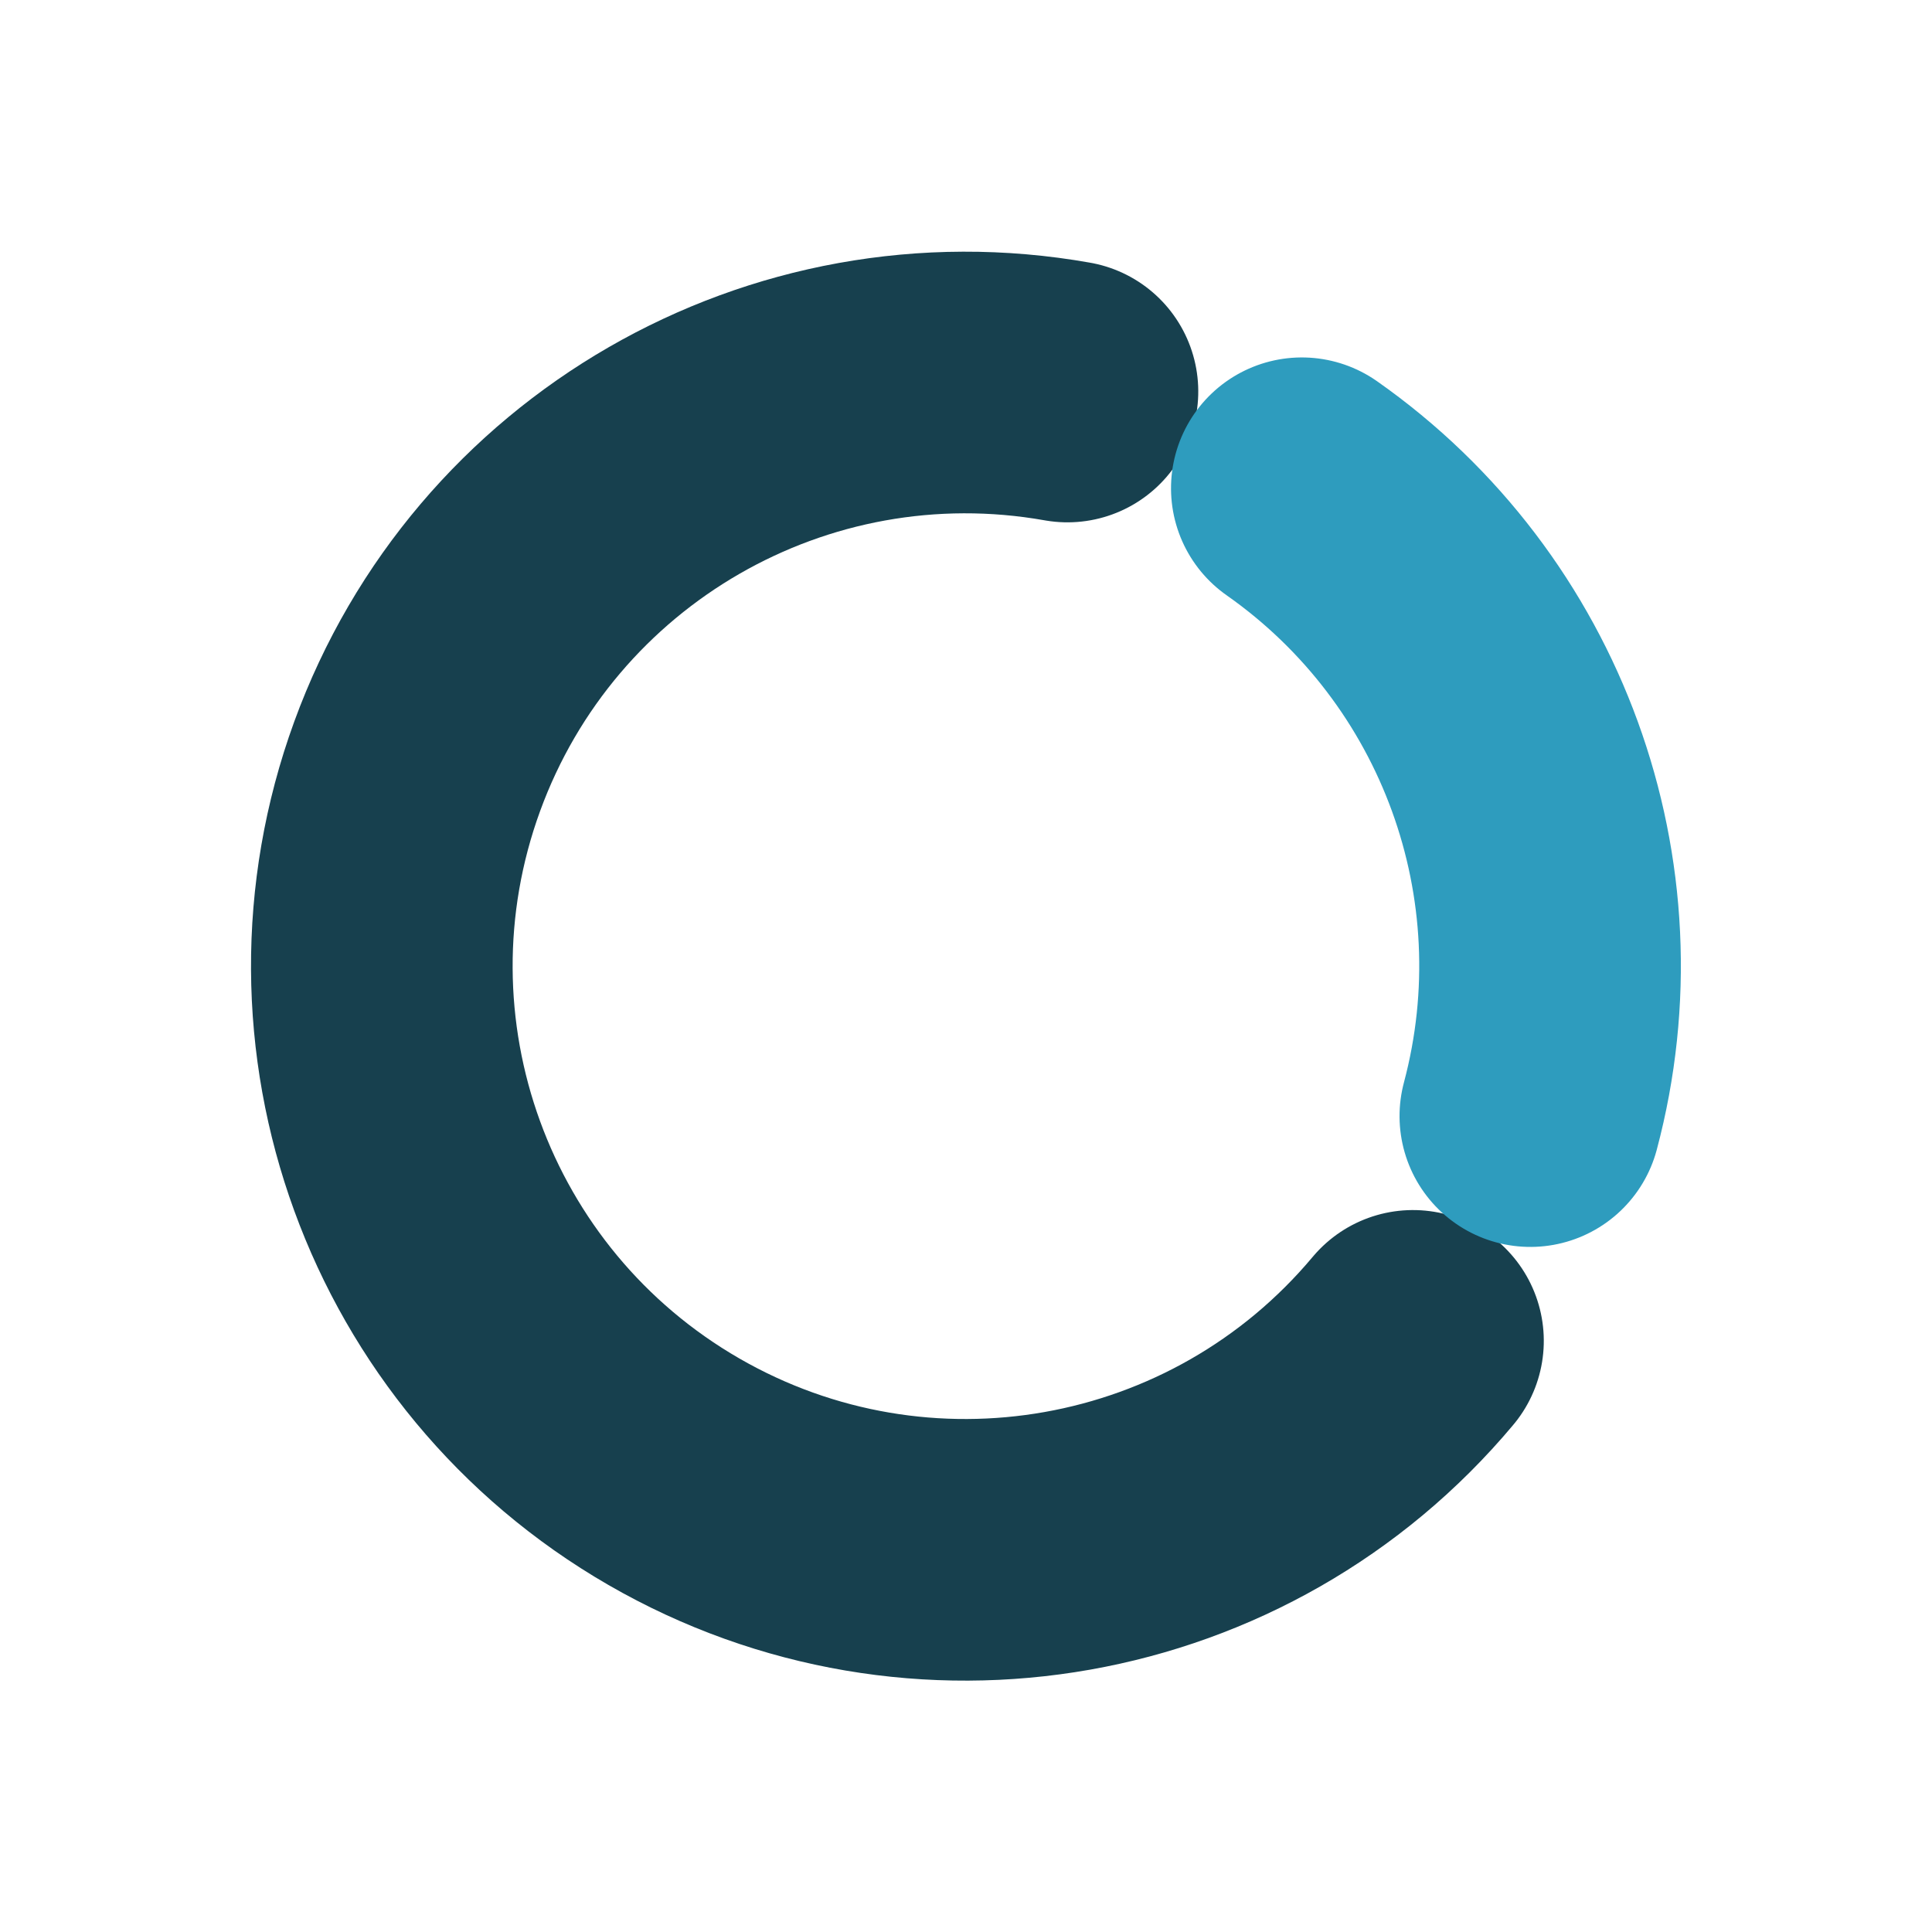
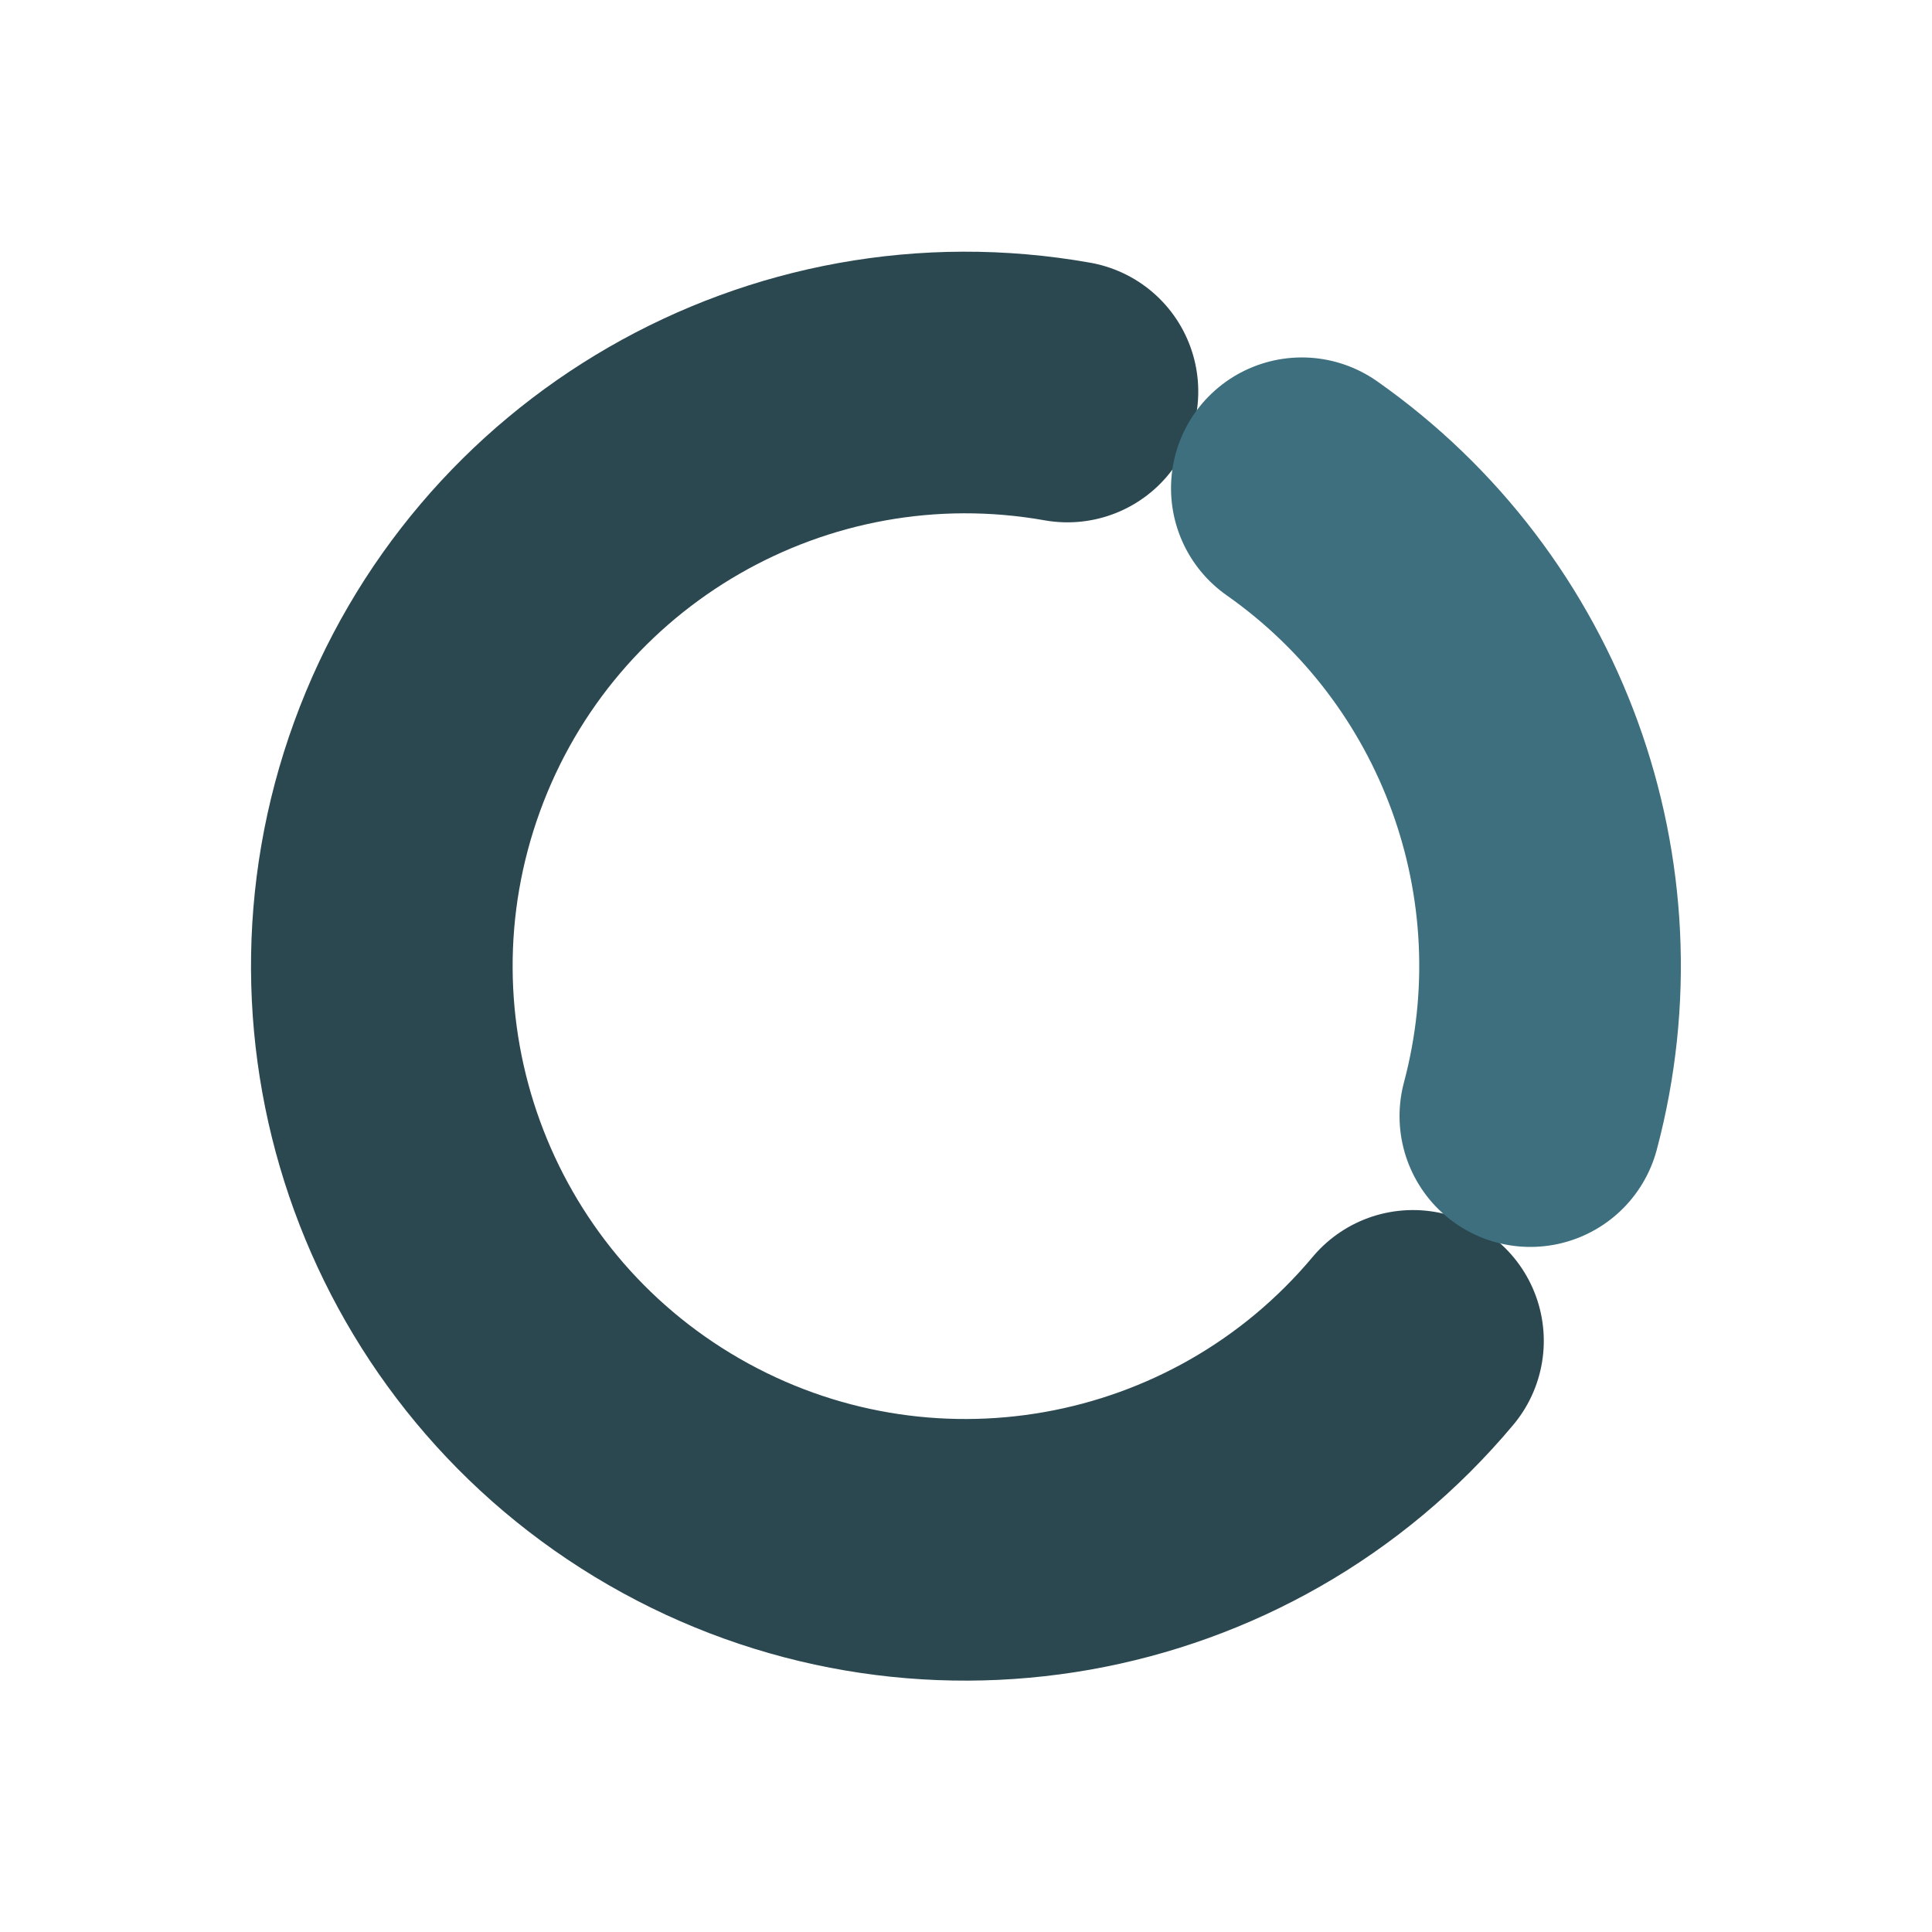
<svg xmlns="http://www.w3.org/2000/svg" viewBox="0 0 96 96">
  <g transform="rotate(-20 48 48)" fill="none" stroke-linecap="round">
-     <path d="M 62.5 22.9 A 29 29 0 1 0 62.5 73.1" stroke="#17404E" stroke-width="13" />
-     <path d="M 71.8 31.4 A 29 29 0 0 1 71.8 64.6" stroke="#2E9CBE" stroke-width="13" />
+     <path d="M 62.5 22.9 A 29 29 0 1 0 62.5 73.1" stroke="#2B4851" stroke-width="13" />
+     <path d="M 71.8 31.4 A 29 29 0 0 1 71.8 64.6" stroke="#3E6F7E" stroke-width="13" />
  </g>
</svg>
